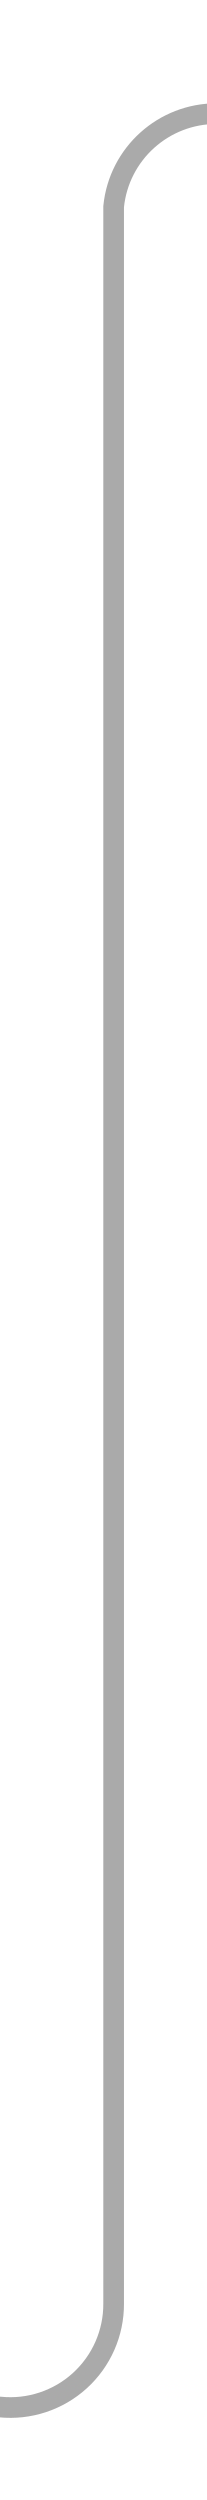
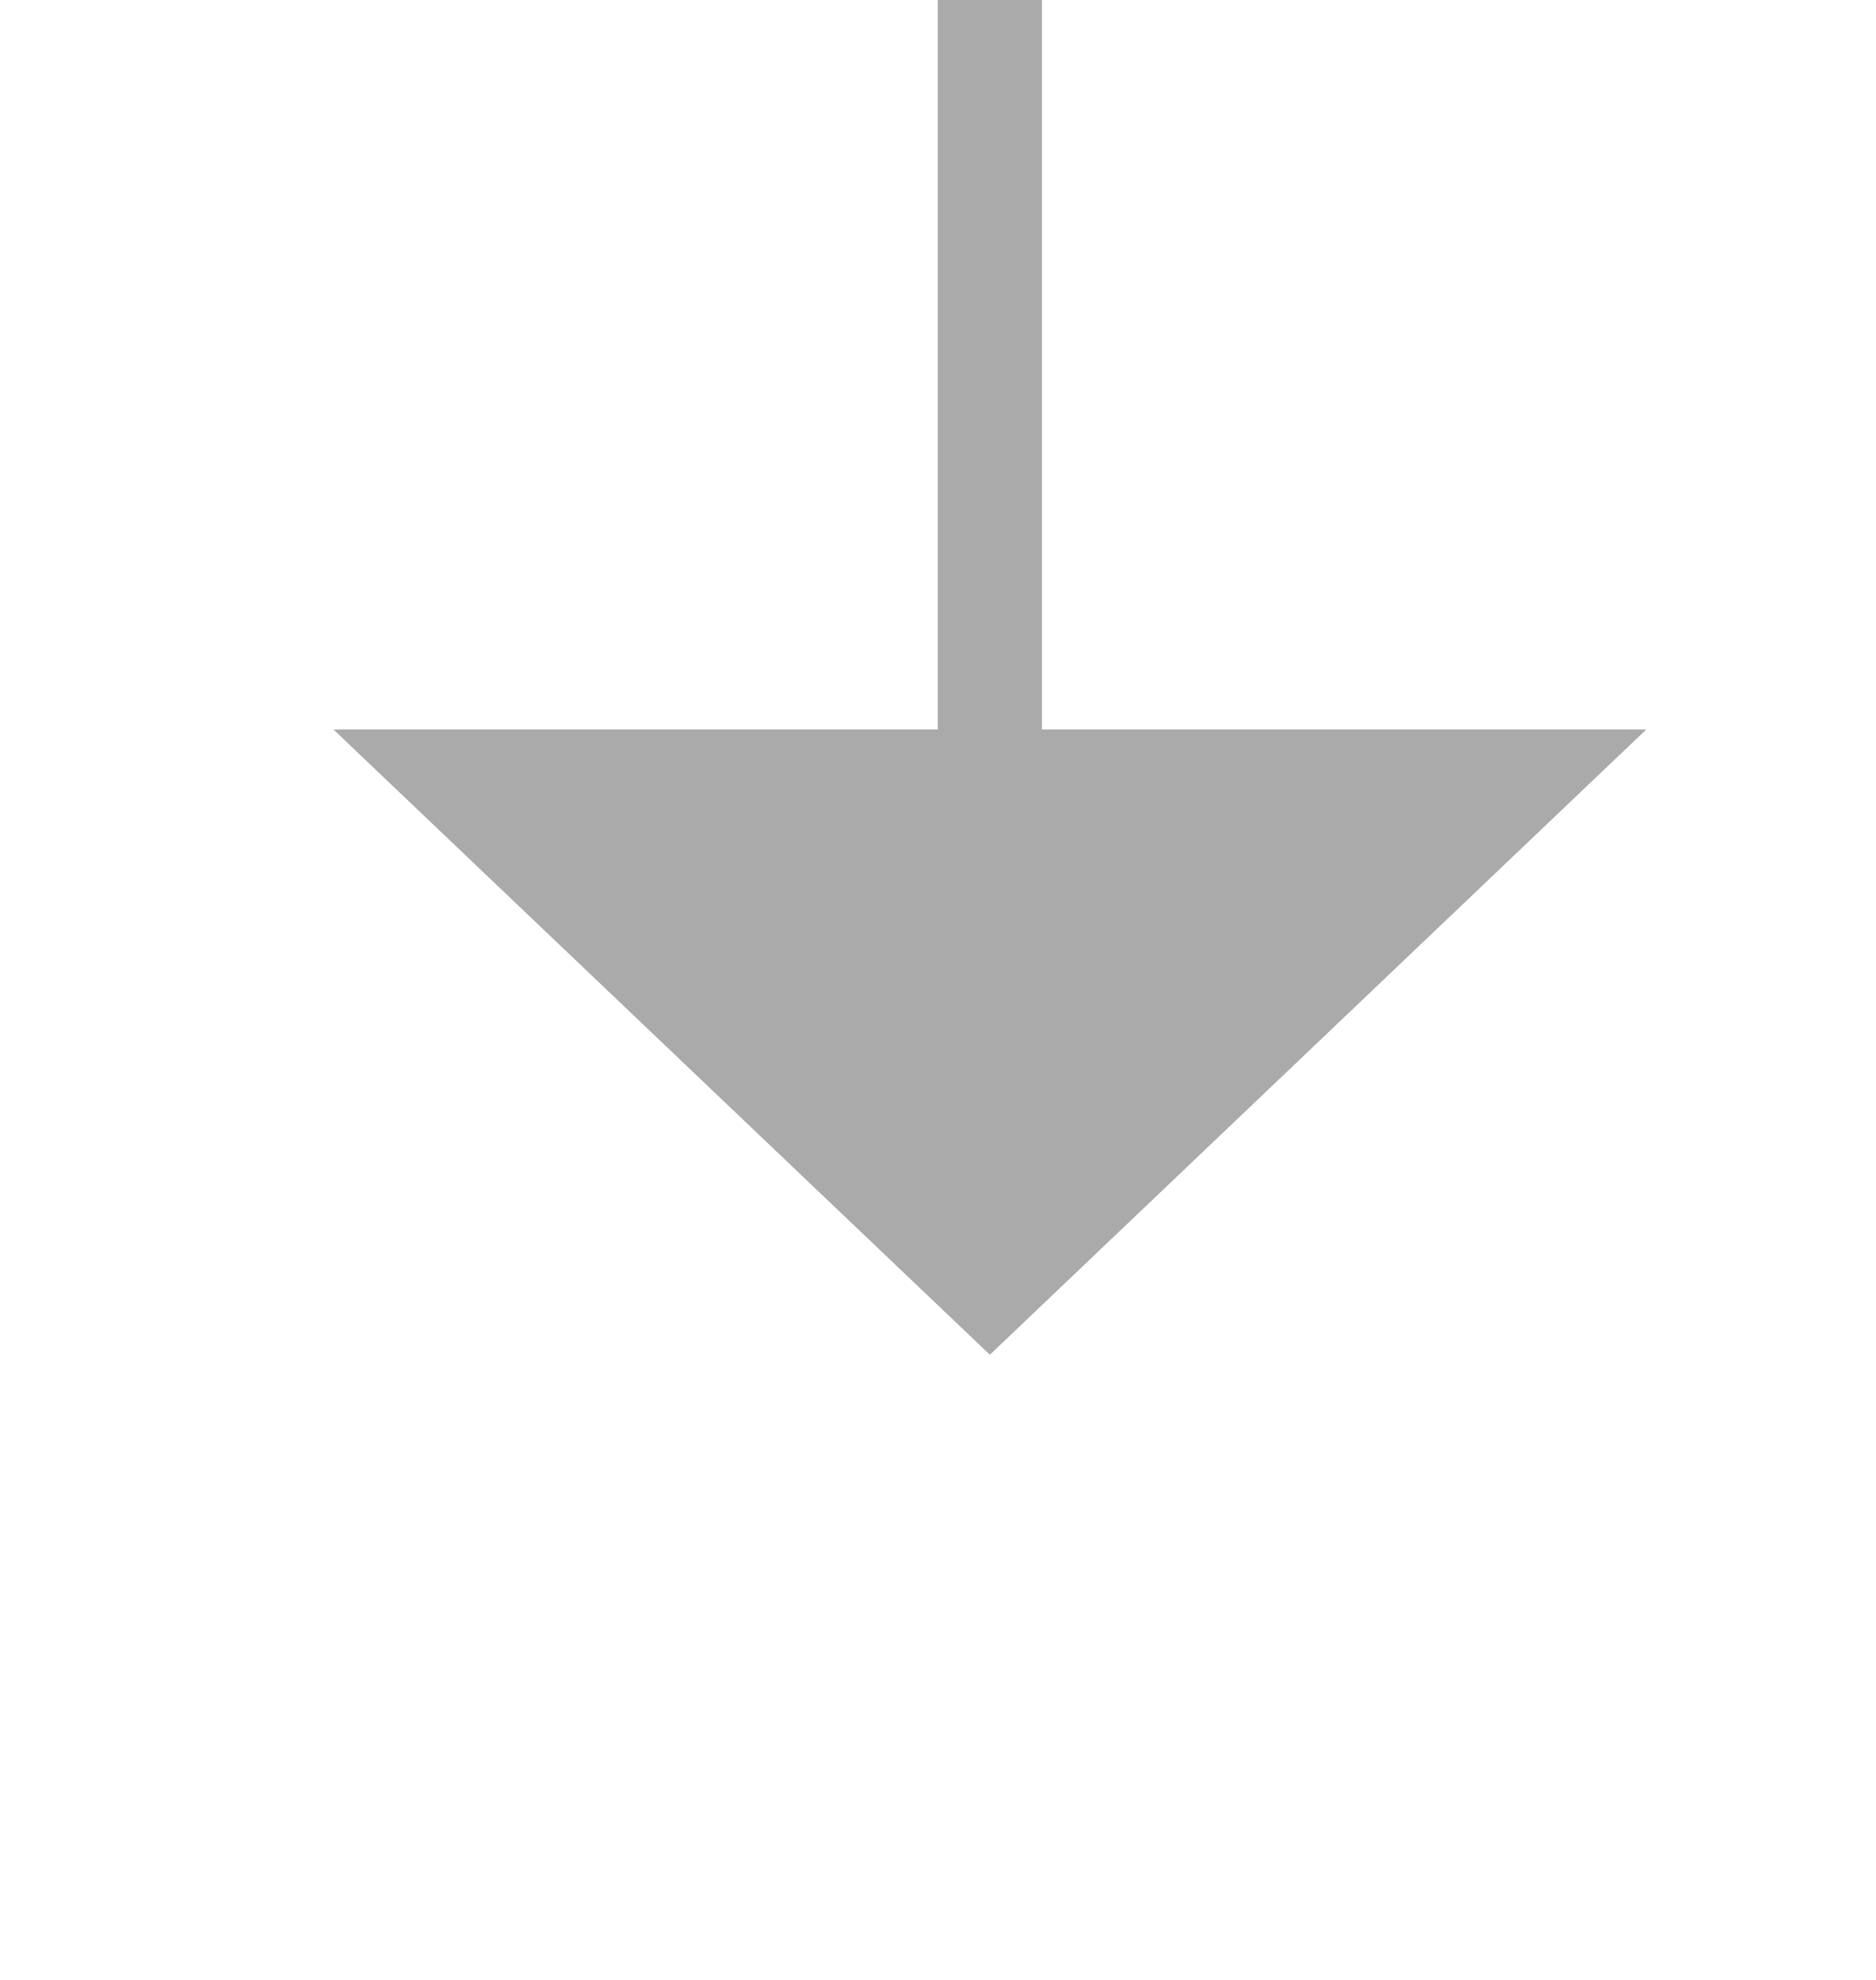
- <svg xmlns="http://www.w3.org/2000/svg" version="1.1" width="10px" height="121px" preserveAspectRatio="xMidYMin meet" viewBox="266 170  8 121">
-   <path d="M 181 286.5  L 265 286.5  A 5 5 0 0 0 270.5 281.5 L 270.5 180  A 5 5 0 0 1 275.5 175.5 L 284 175.5  " stroke-width="1" stroke="#aaaaaa" fill="none" />
-   <path d="M 283 181.8  L 289 175.5  L 283 169.2  L 283 181.8  Z " fill-rule="nonzero" fill="#aaaaaa" stroke="none" />
+ <svg xmlns="http://www.w3.org/2000/svg" version="1.1" width="18px" height="19px" preserveAspectRatio="xMidYMin meet" viewBox="331 459  16 19">
+   <path d="M 339.5 423  L 339.5 467  " stroke-width="1" stroke="#aaaaaa" fill="none" />
+   <path d="M 333.2 466  L 339.5 472  L 345.8 466  L 333.2 466  Z " fill-rule="nonzero" fill="#aaaaaa" stroke="none" />
</svg>
